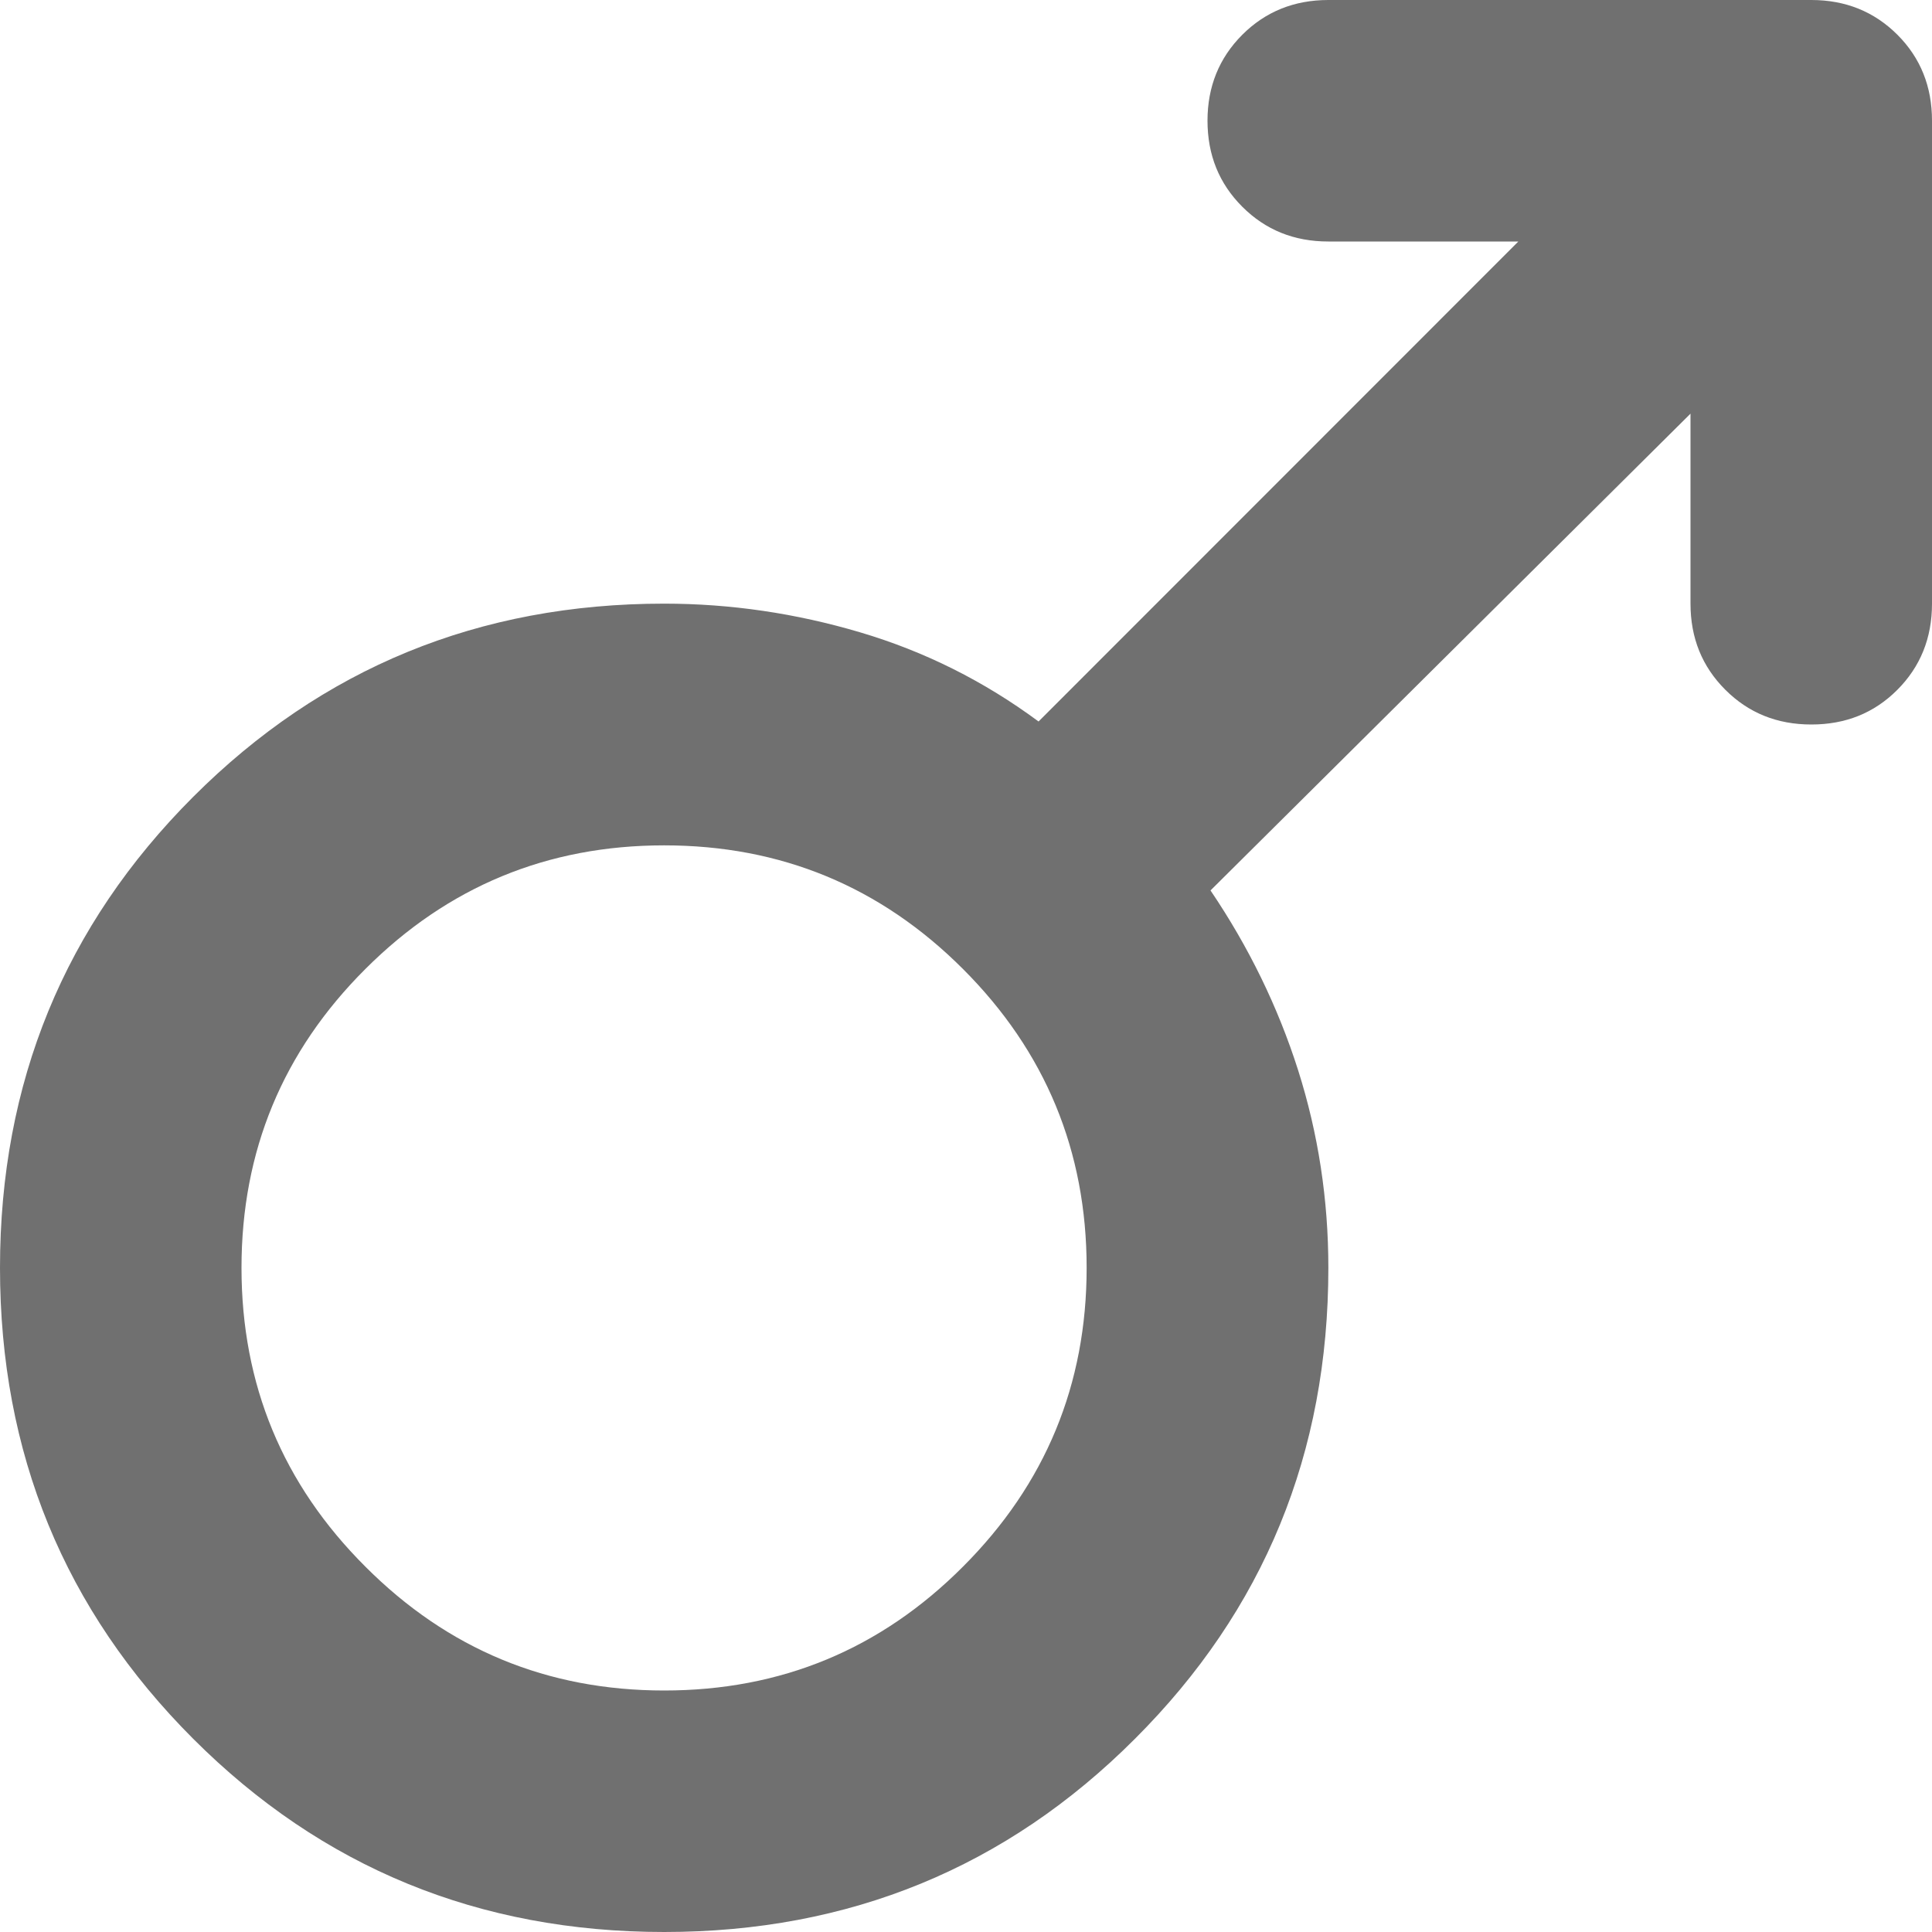
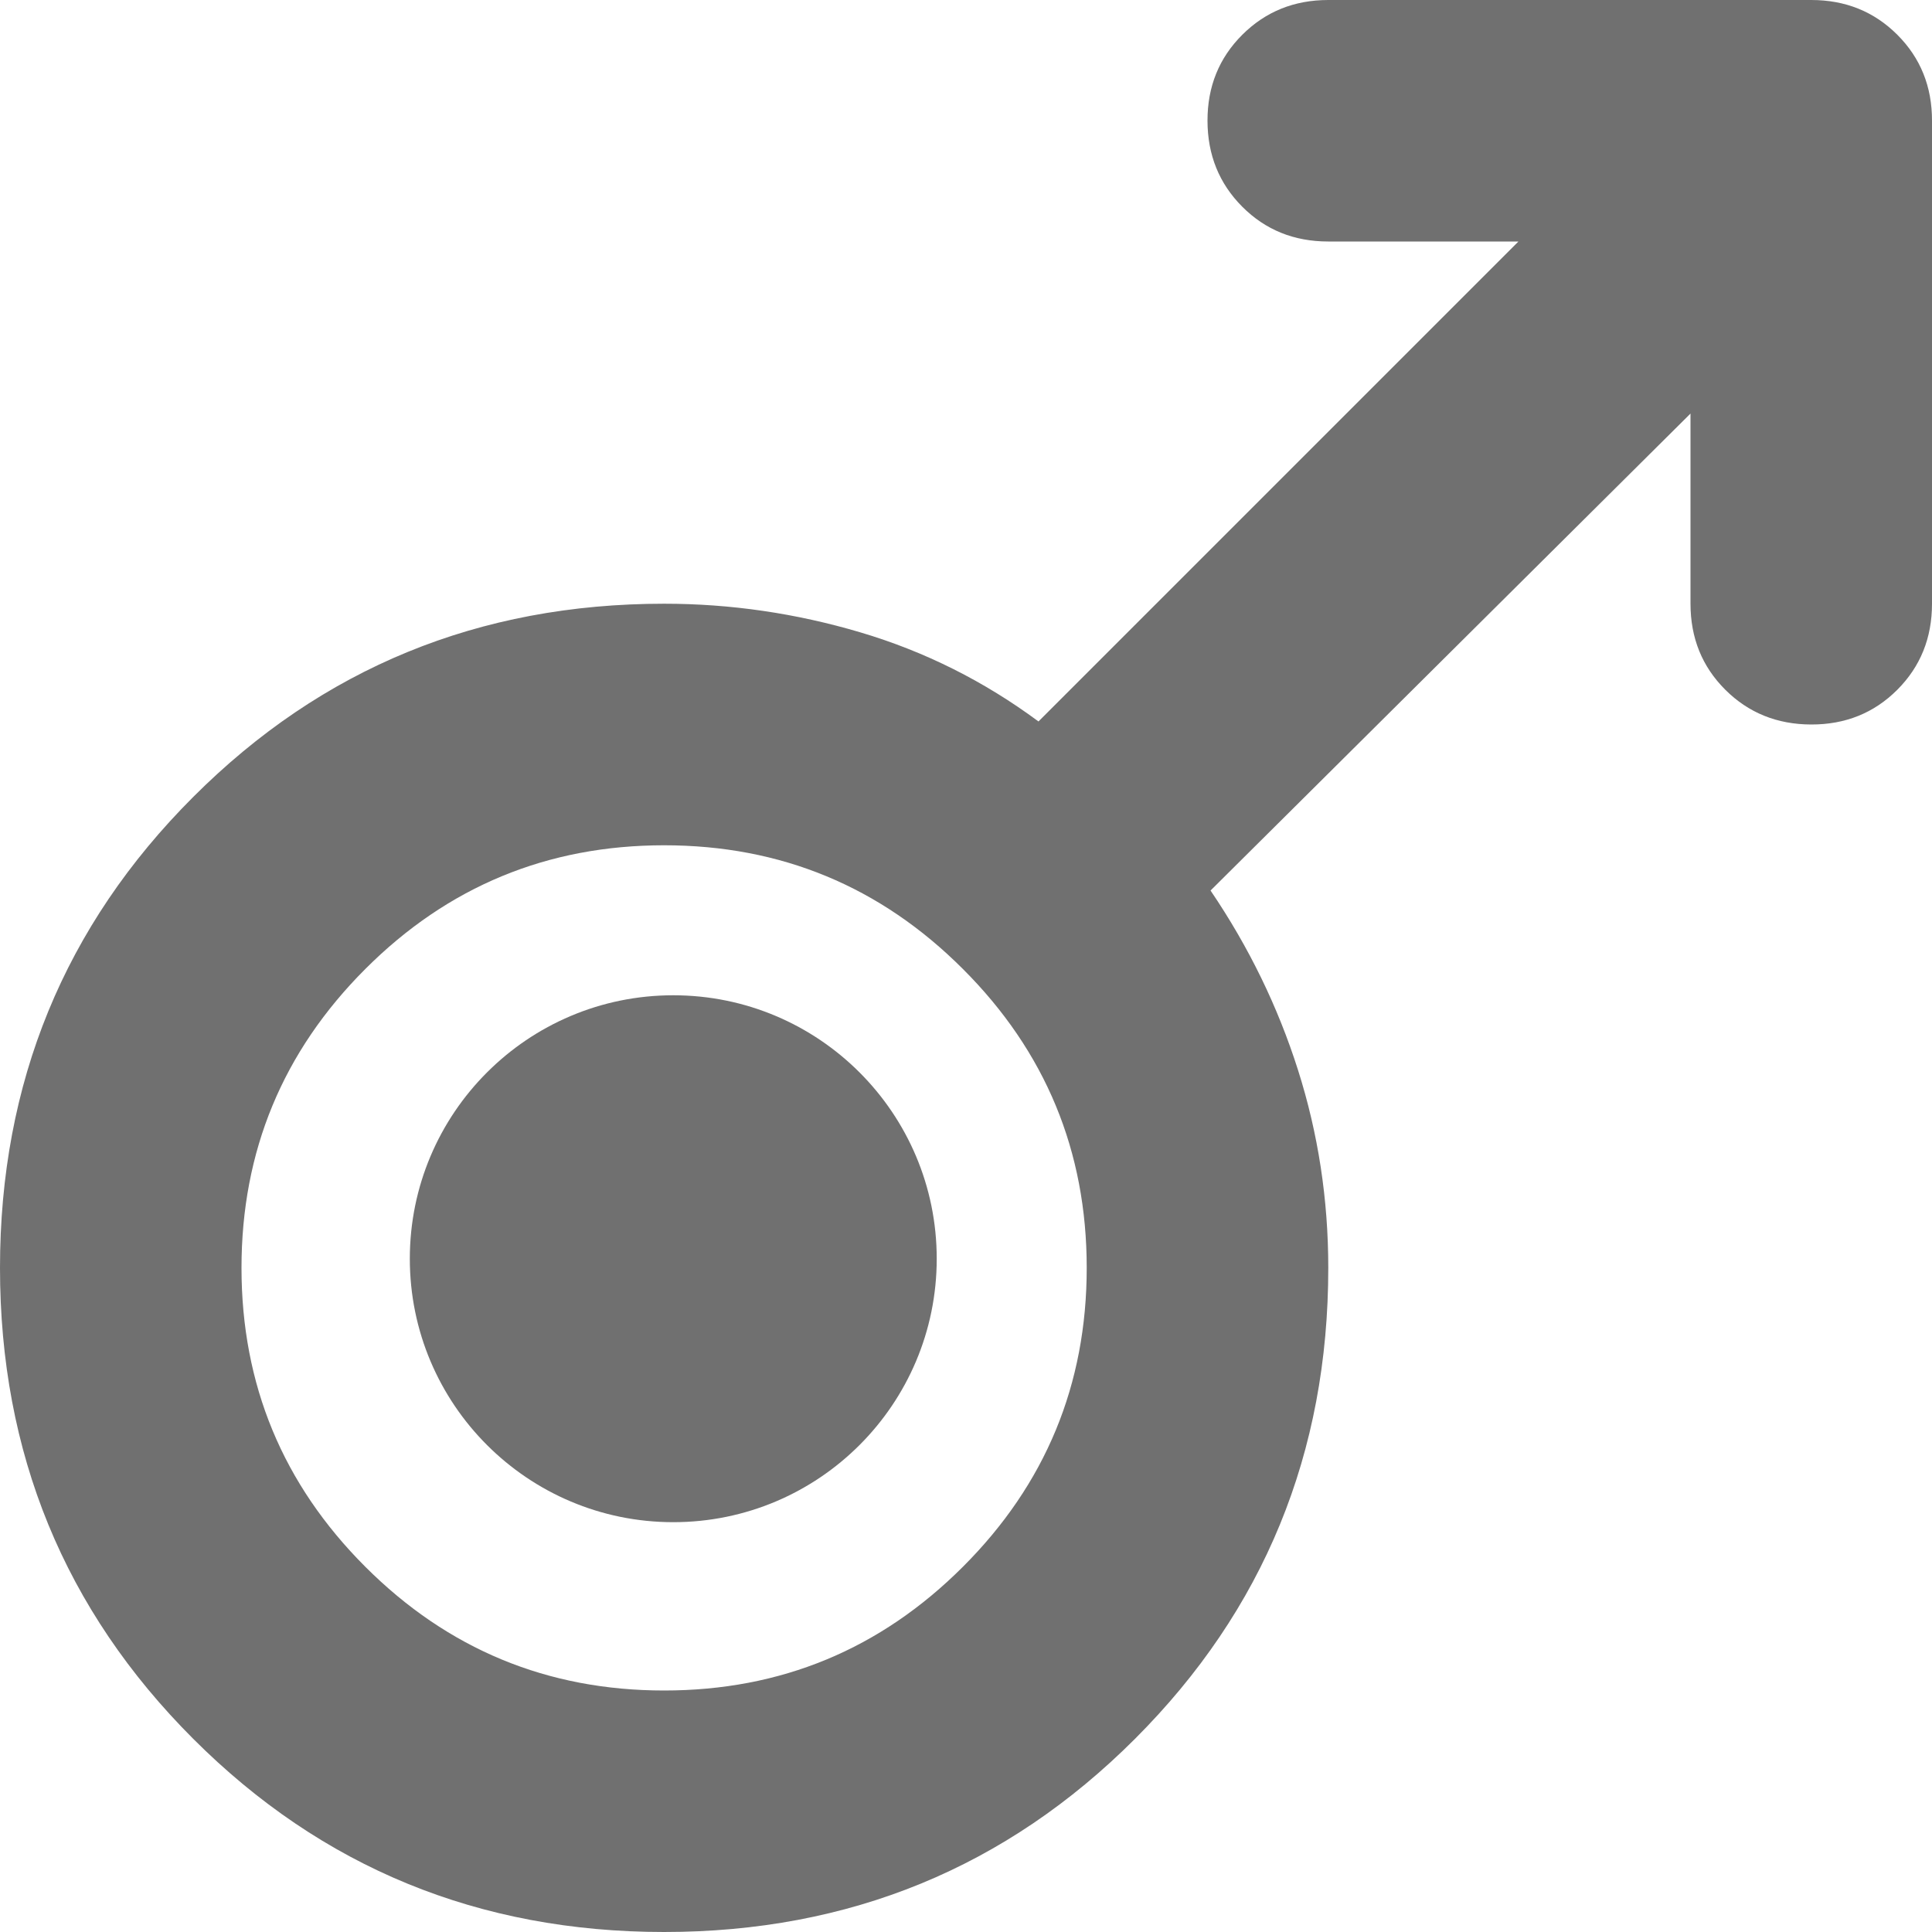
- <svg xmlns="http://www.w3.org/2000/svg" width="9" height="9" viewBox="0 0 9 9" fill="none">
-   <path id="Vector" d="M9 0.562V2.812C9 2.972 8.946 3.106 8.838 3.214C8.73 3.322 8.597 3.375 8.438 3.375C8.278 3.375 8.145 3.321 8.037 3.213C7.929 3.105 7.875 2.972 7.875 2.812V1.927L5.639 4.148C5.817 4.411 5.953 4.69 6.047 4.985C6.141 5.281 6.188 5.588 6.188 5.906C6.188 6.769 5.888 7.5 5.287 8.1C4.688 8.7 3.956 9 3.094 9C2.231 9 1.5 8.7 0.9 8.1C0.3 7.5 0 6.769 0 5.906C0 5.044 0.3 4.312 0.9 3.712C1.5 3.112 2.231 2.812 3.094 2.812C3.403 2.812 3.708 2.857 4.008 2.946C4.308 3.035 4.584 3.173 4.838 3.361L7.073 1.125H6.188C6.028 1.125 5.895 1.071 5.787 0.963C5.679 0.855 5.625 0.722 5.625 0.562C5.625 0.404 5.679 0.27 5.787 0.162C5.895 0.054 6.029 0 6.188 0H8.438C8.597 0 8.731 0.054 8.839 0.162C8.947 0.27 9 0.404 9 0.562ZM3.094 3.938C2.55 3.938 2.086 4.13 1.702 4.514C1.317 4.898 1.125 5.362 1.125 5.906C1.125 6.45 1.317 6.914 1.702 7.298C2.086 7.683 2.55 7.875 3.094 7.875C3.638 7.875 4.102 7.683 4.486 7.298C4.87 6.914 5.062 6.45 5.062 5.906C5.062 5.362 4.87 4.898 4.486 4.514C4.102 4.13 3.638 3.938 3.094 3.938Z" fill="#707070" />
+ <svg xmlns="http://www.w3.org/2000/svg" width="33" height="33" viewBox="0 0 33 33" fill="none">
+   <path d="M33 2.062V10.312C33 10.897 32.802 11.387 32.406 11.783C32.01 12.179 31.52 12.376 30.938 12.375C30.355 12.374 29.865 12.176 29.469 11.781C29.073 11.386 28.875 10.897 28.875 10.312V7.064L20.677 15.211C21.33 16.173 21.828 17.196 22.172 18.28C22.516 19.363 22.688 20.489 22.688 21.656C22.688 24.819 21.587 27.5 19.387 29.7C17.188 31.9 14.506 33 11.344 33C8.181 33 5.5 31.9 3.3 29.7C1.1 27.5 0 24.819 0 21.656C0 18.494 1.1 15.812 3.3 13.613C5.5 11.412 8.181 10.312 11.344 10.312C12.478 10.312 13.595 10.475 14.695 10.801C15.795 11.127 16.809 11.635 17.738 12.323L25.936 4.125H22.688C22.103 4.125 21.614 3.927 21.219 3.531C20.824 3.135 20.626 2.646 20.625 2.062C20.624 1.48 20.822 0.99 21.219 0.594C21.616 0.198 22.106 0 22.688 0H30.938C31.522 0 32.012 0.198 32.408 0.594C32.804 0.99 33.001 1.48 33 2.062ZM11.344 14.438C9.35 14.438 7.648 15.142 6.239 16.552C4.83 17.961 4.125 19.663 4.125 21.656C4.125 23.65 4.83 25.352 6.239 26.761C7.648 28.17 9.35 28.875 11.344 28.875C13.338 28.875 15.039 28.17 16.448 26.761C17.858 25.352 18.562 23.65 18.562 21.656C18.562 19.663 17.858 17.961 16.448 16.552C15.039 15.142 13.338 14.438 11.344 14.438Z" fill="#707070" />
+   <circle cx="11.5" cy="21.5" r="4.5" fill="#707070" />
</svg>
